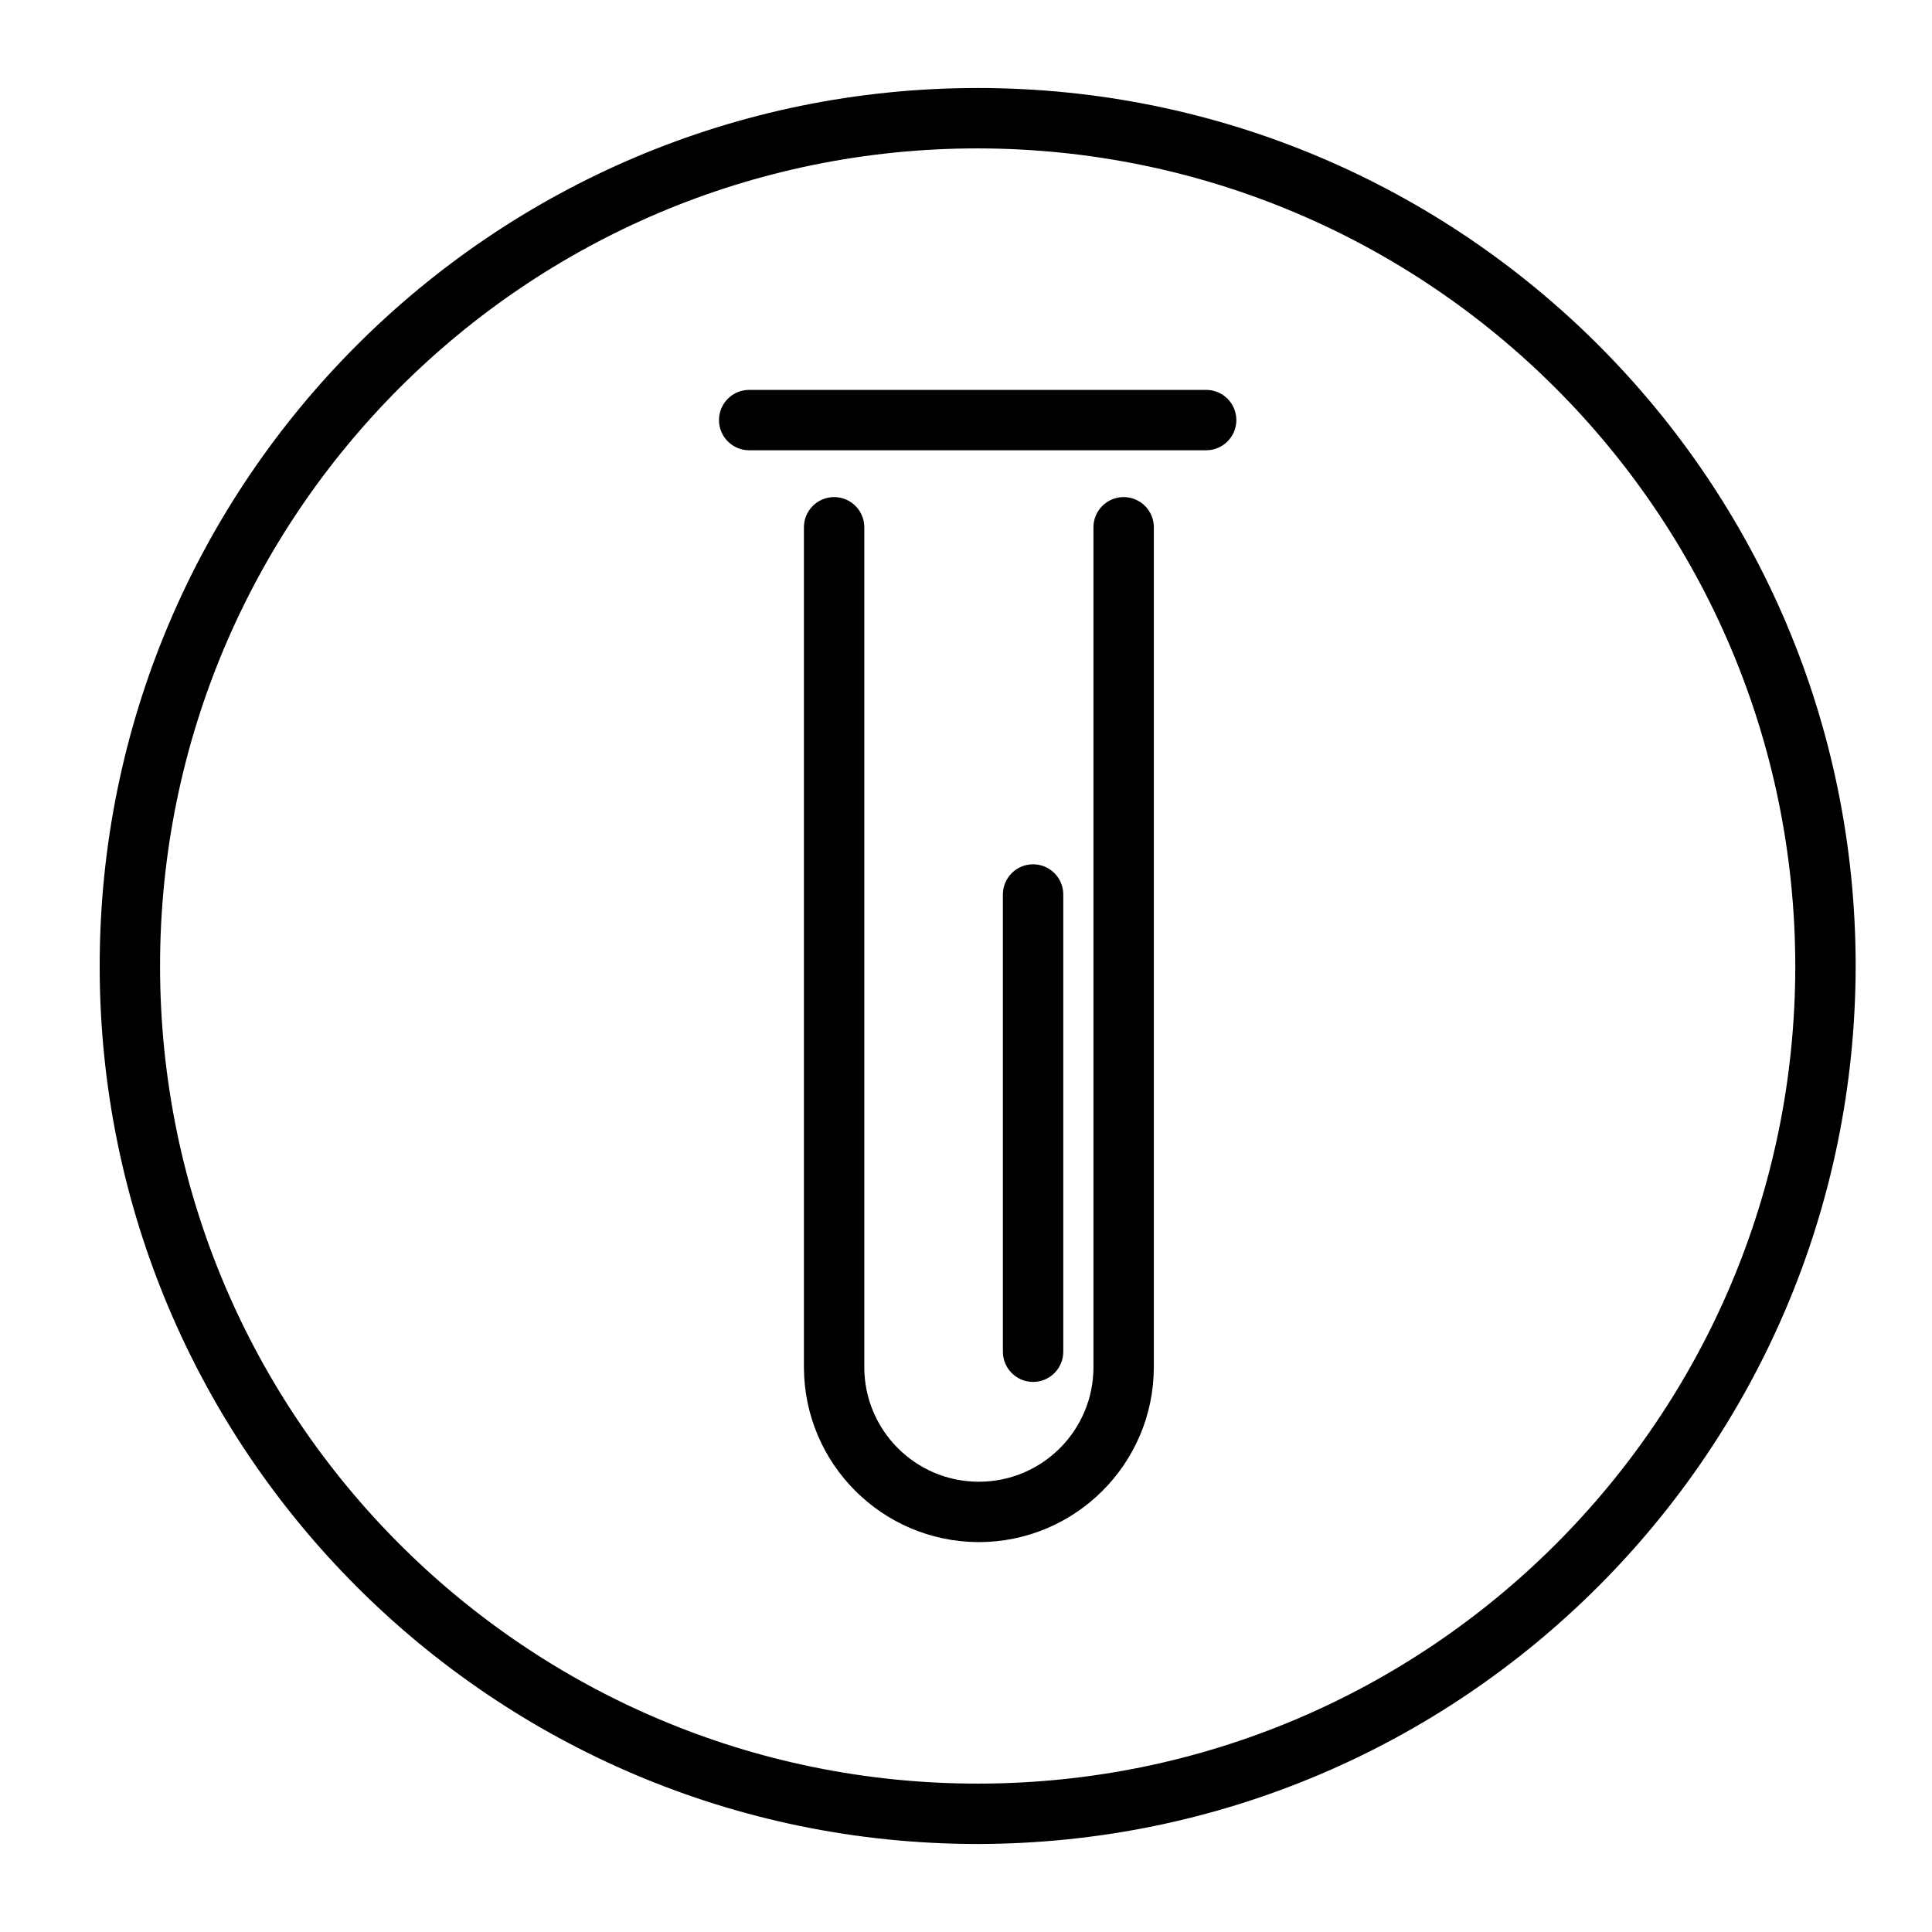
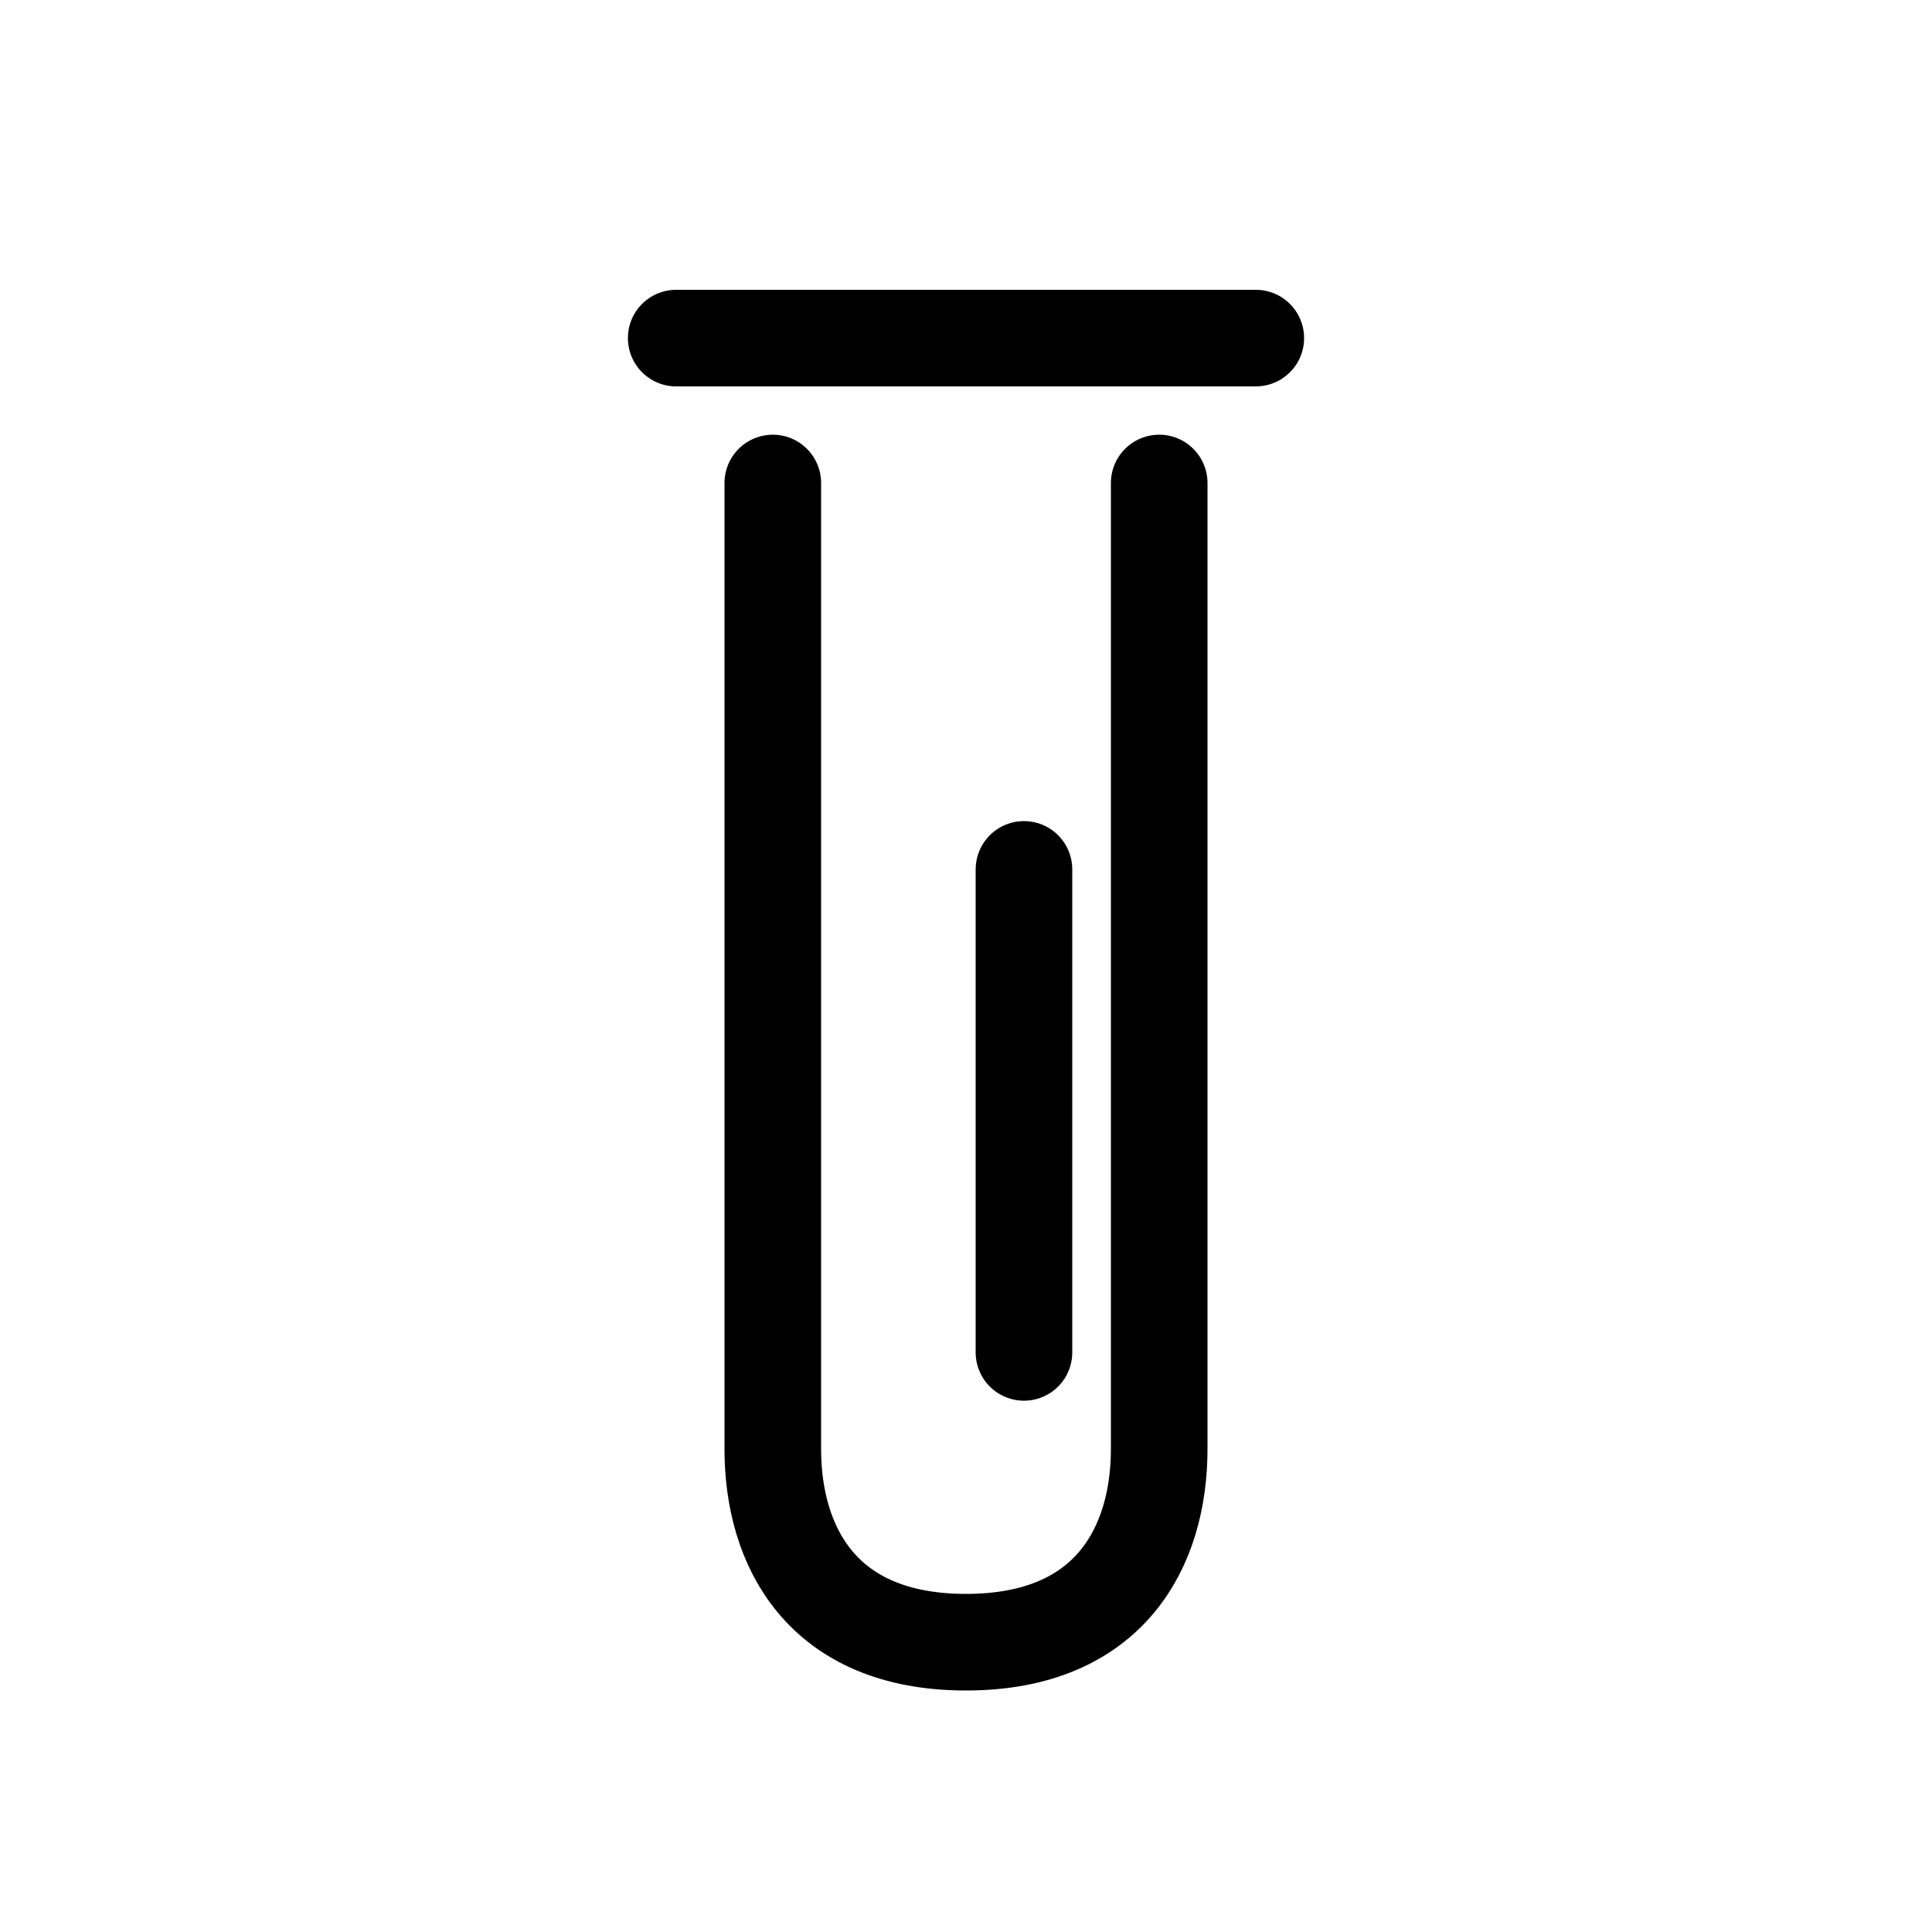
- <svg xmlns="http://www.w3.org/2000/svg" viewBox="0 0 144 144">
-   <path fill="currentColor" d="M72.87,137.44A65.44,65.44,0,1,1,138.31,72,65.52,65.52,0,0,1,72.87,137.44Zm0-126.38A60.94,60.94,0,1,0,133.81,72,61,61,0,0,0,72.87,11.06Z" />
-   <path fill="currentColor" d="M72.92,114.94a13.06,13.06,0,0,1-13-13V39.3a2.25,2.25,0,1,1,4.5,0v62.6a8.54,8.54,0,1,0,17.08,0V39.3a2.25,2.25,0,0,1,4.5,0v62.6A13.06,13.06,0,0,1,72.92,114.94Z" />
-   <path fill="currentColor" d="M89.9,33.56H55.84a2.25,2.25,0,1,1,0-4.5H89.9a2.25,2.25,0,0,1,0,4.5Z" />
-   <path fill="currentColor" d="M77,103a2.25,2.25,0,0,1-2.25-2.25V66.67a2.25,2.25,0,1,1,4.5,0v34.06A2.25,2.25,0,0,1,77,103Z" />
+ <svg xmlns="http://www.w3.org/2000/svg" viewBox="0 0 100 100">
+   <path fill="none" stroke="currentColor" stroke-linecap="round" stroke-width="5" d="M35 17.5h30M40 25v50c0 5 2.5 10 10 10s10-5 10-10V25m-7 20v25" />
</svg>
